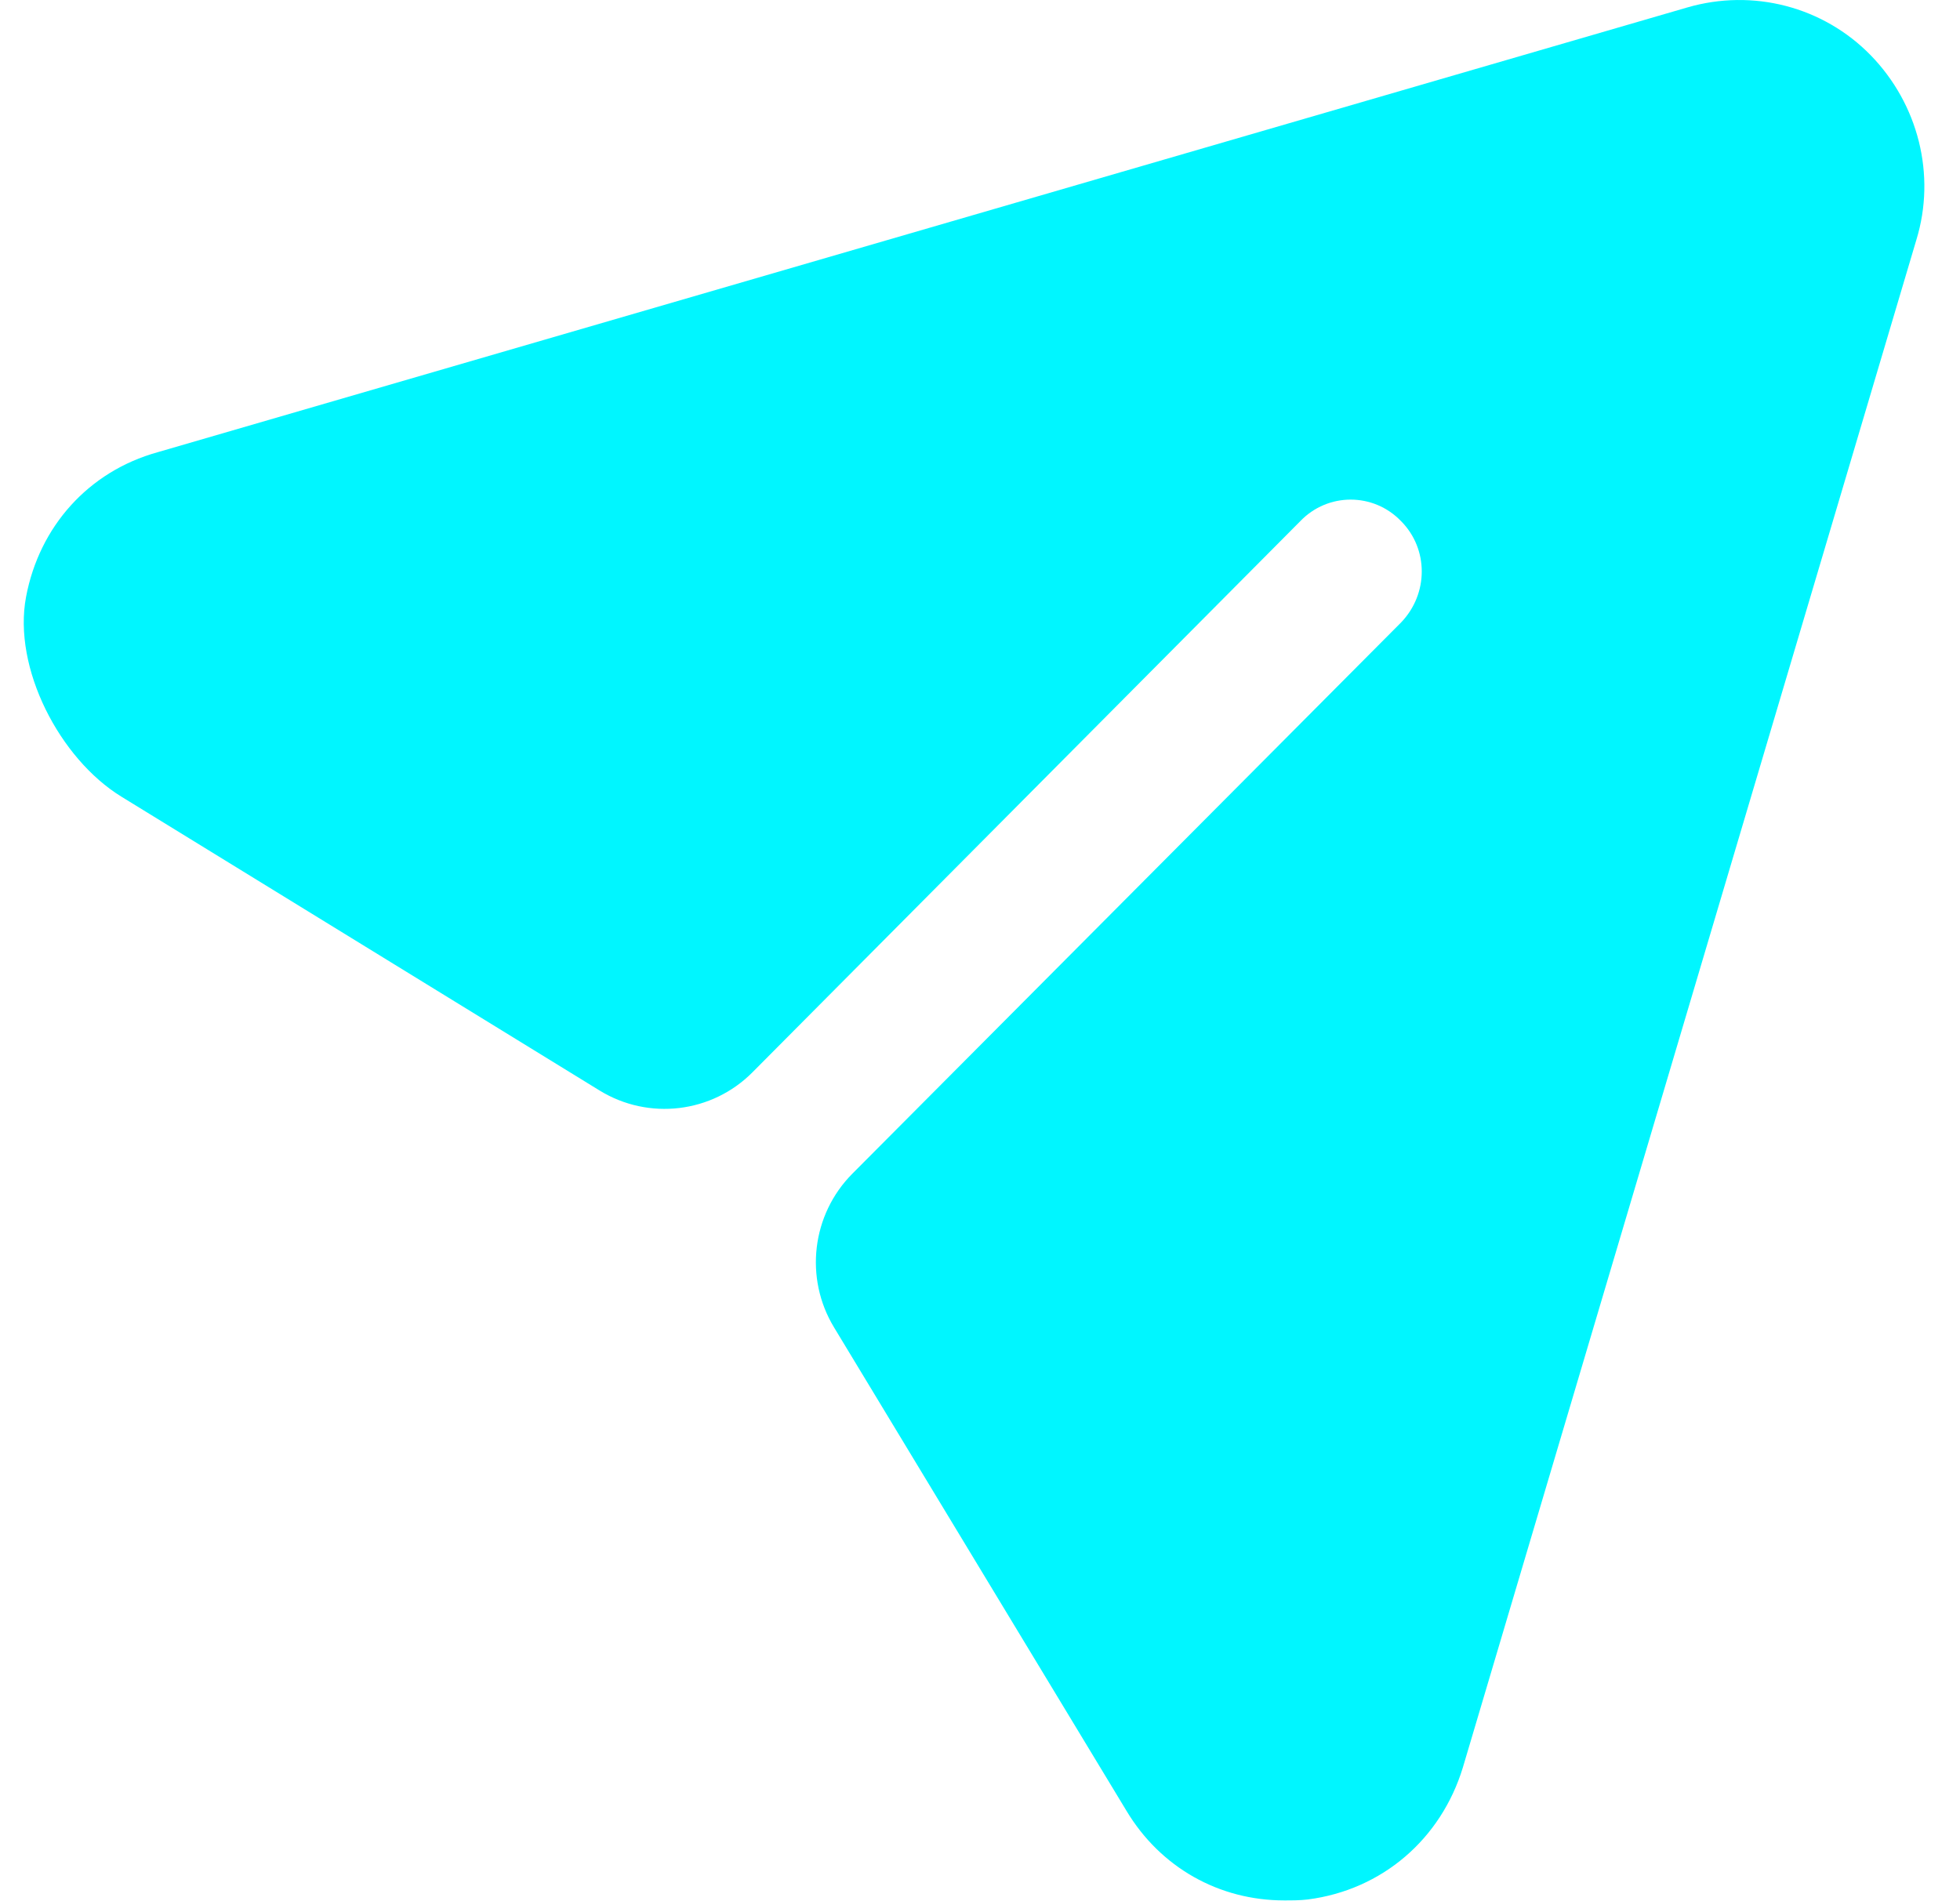
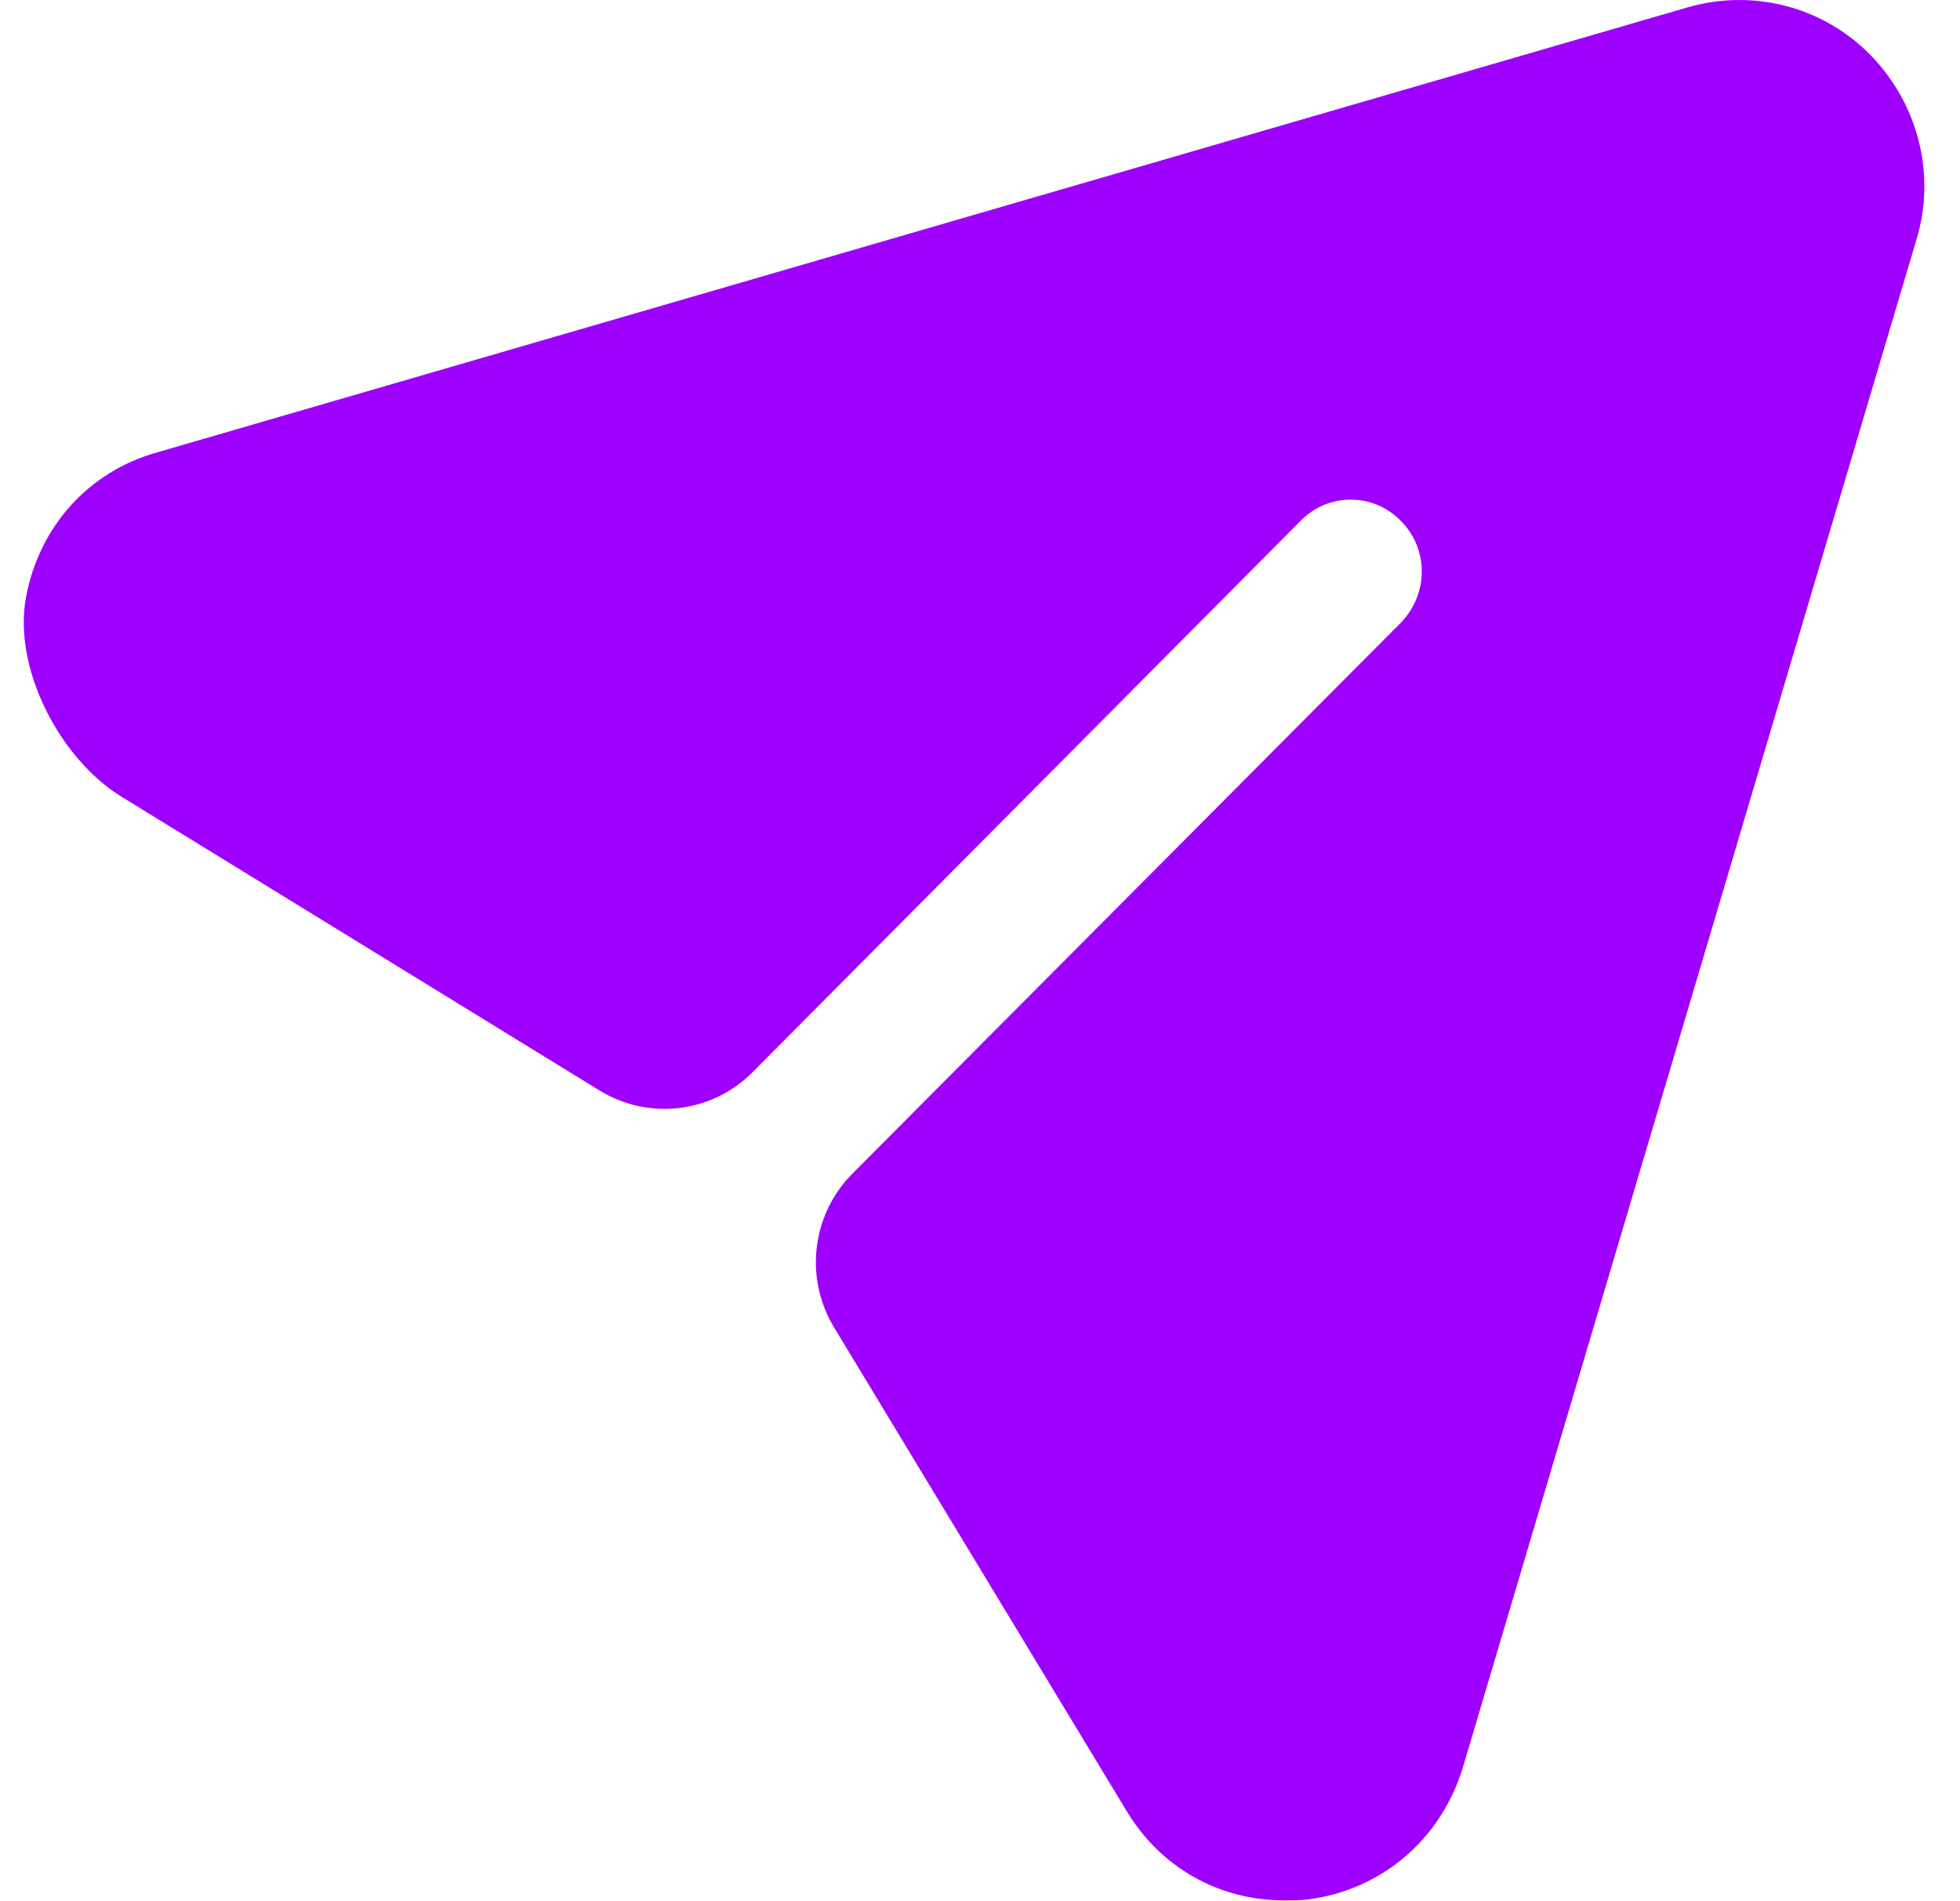
<svg xmlns="http://www.w3.org/2000/svg" width="33" height="32" viewBox="0 0 33 32" fill="none">
-   <path d="M31.497 0.931C30.696 0.11 29.512 -0.196 28.407 0.126L2.653 7.615C1.488 7.939 0.662 8.868 0.439 10.049C0.212 11.25 1.006 12.776 2.043 13.414L10.096 18.363C10.922 18.87 11.988 18.743 12.671 18.054L21.893 8.775C22.357 8.292 23.125 8.292 23.589 8.775C24.054 9.242 24.054 9.999 23.589 10.482L14.352 19.762C13.667 20.45 13.539 21.521 14.043 22.352L18.963 30.486C19.54 31.452 20.532 32 21.621 32C21.749 32 21.893 32 22.021 31.984C23.269 31.823 24.262 30.969 24.63 29.761L32.265 4.04C32.601 2.944 32.297 1.753 31.497 0.931" fill="#00F6FF" />
+   <path d="M31.497 0.931C30.696 0.11 29.512 -0.196 28.407 0.126L2.653 7.615C1.488 7.939 0.662 8.868 0.439 10.049C0.212 11.25 1.006 12.776 2.043 13.414L10.096 18.363C10.922 18.87 11.988 18.743 12.671 18.054L21.893 8.775C22.357 8.292 23.125 8.292 23.589 8.775C24.054 9.242 24.054 9.999 23.589 10.482L14.352 19.762C13.667 20.45 13.539 21.521 14.043 22.352L18.963 30.486C19.54 31.452 20.532 32 21.621 32C21.749 32 21.893 32 22.021 31.984C23.269 31.823 24.262 30.969 24.63 29.761L32.265 4.04C32.601 2.944 32.297 1.753 31.497 0.931" fill="#9E00FF" />
</svg>
